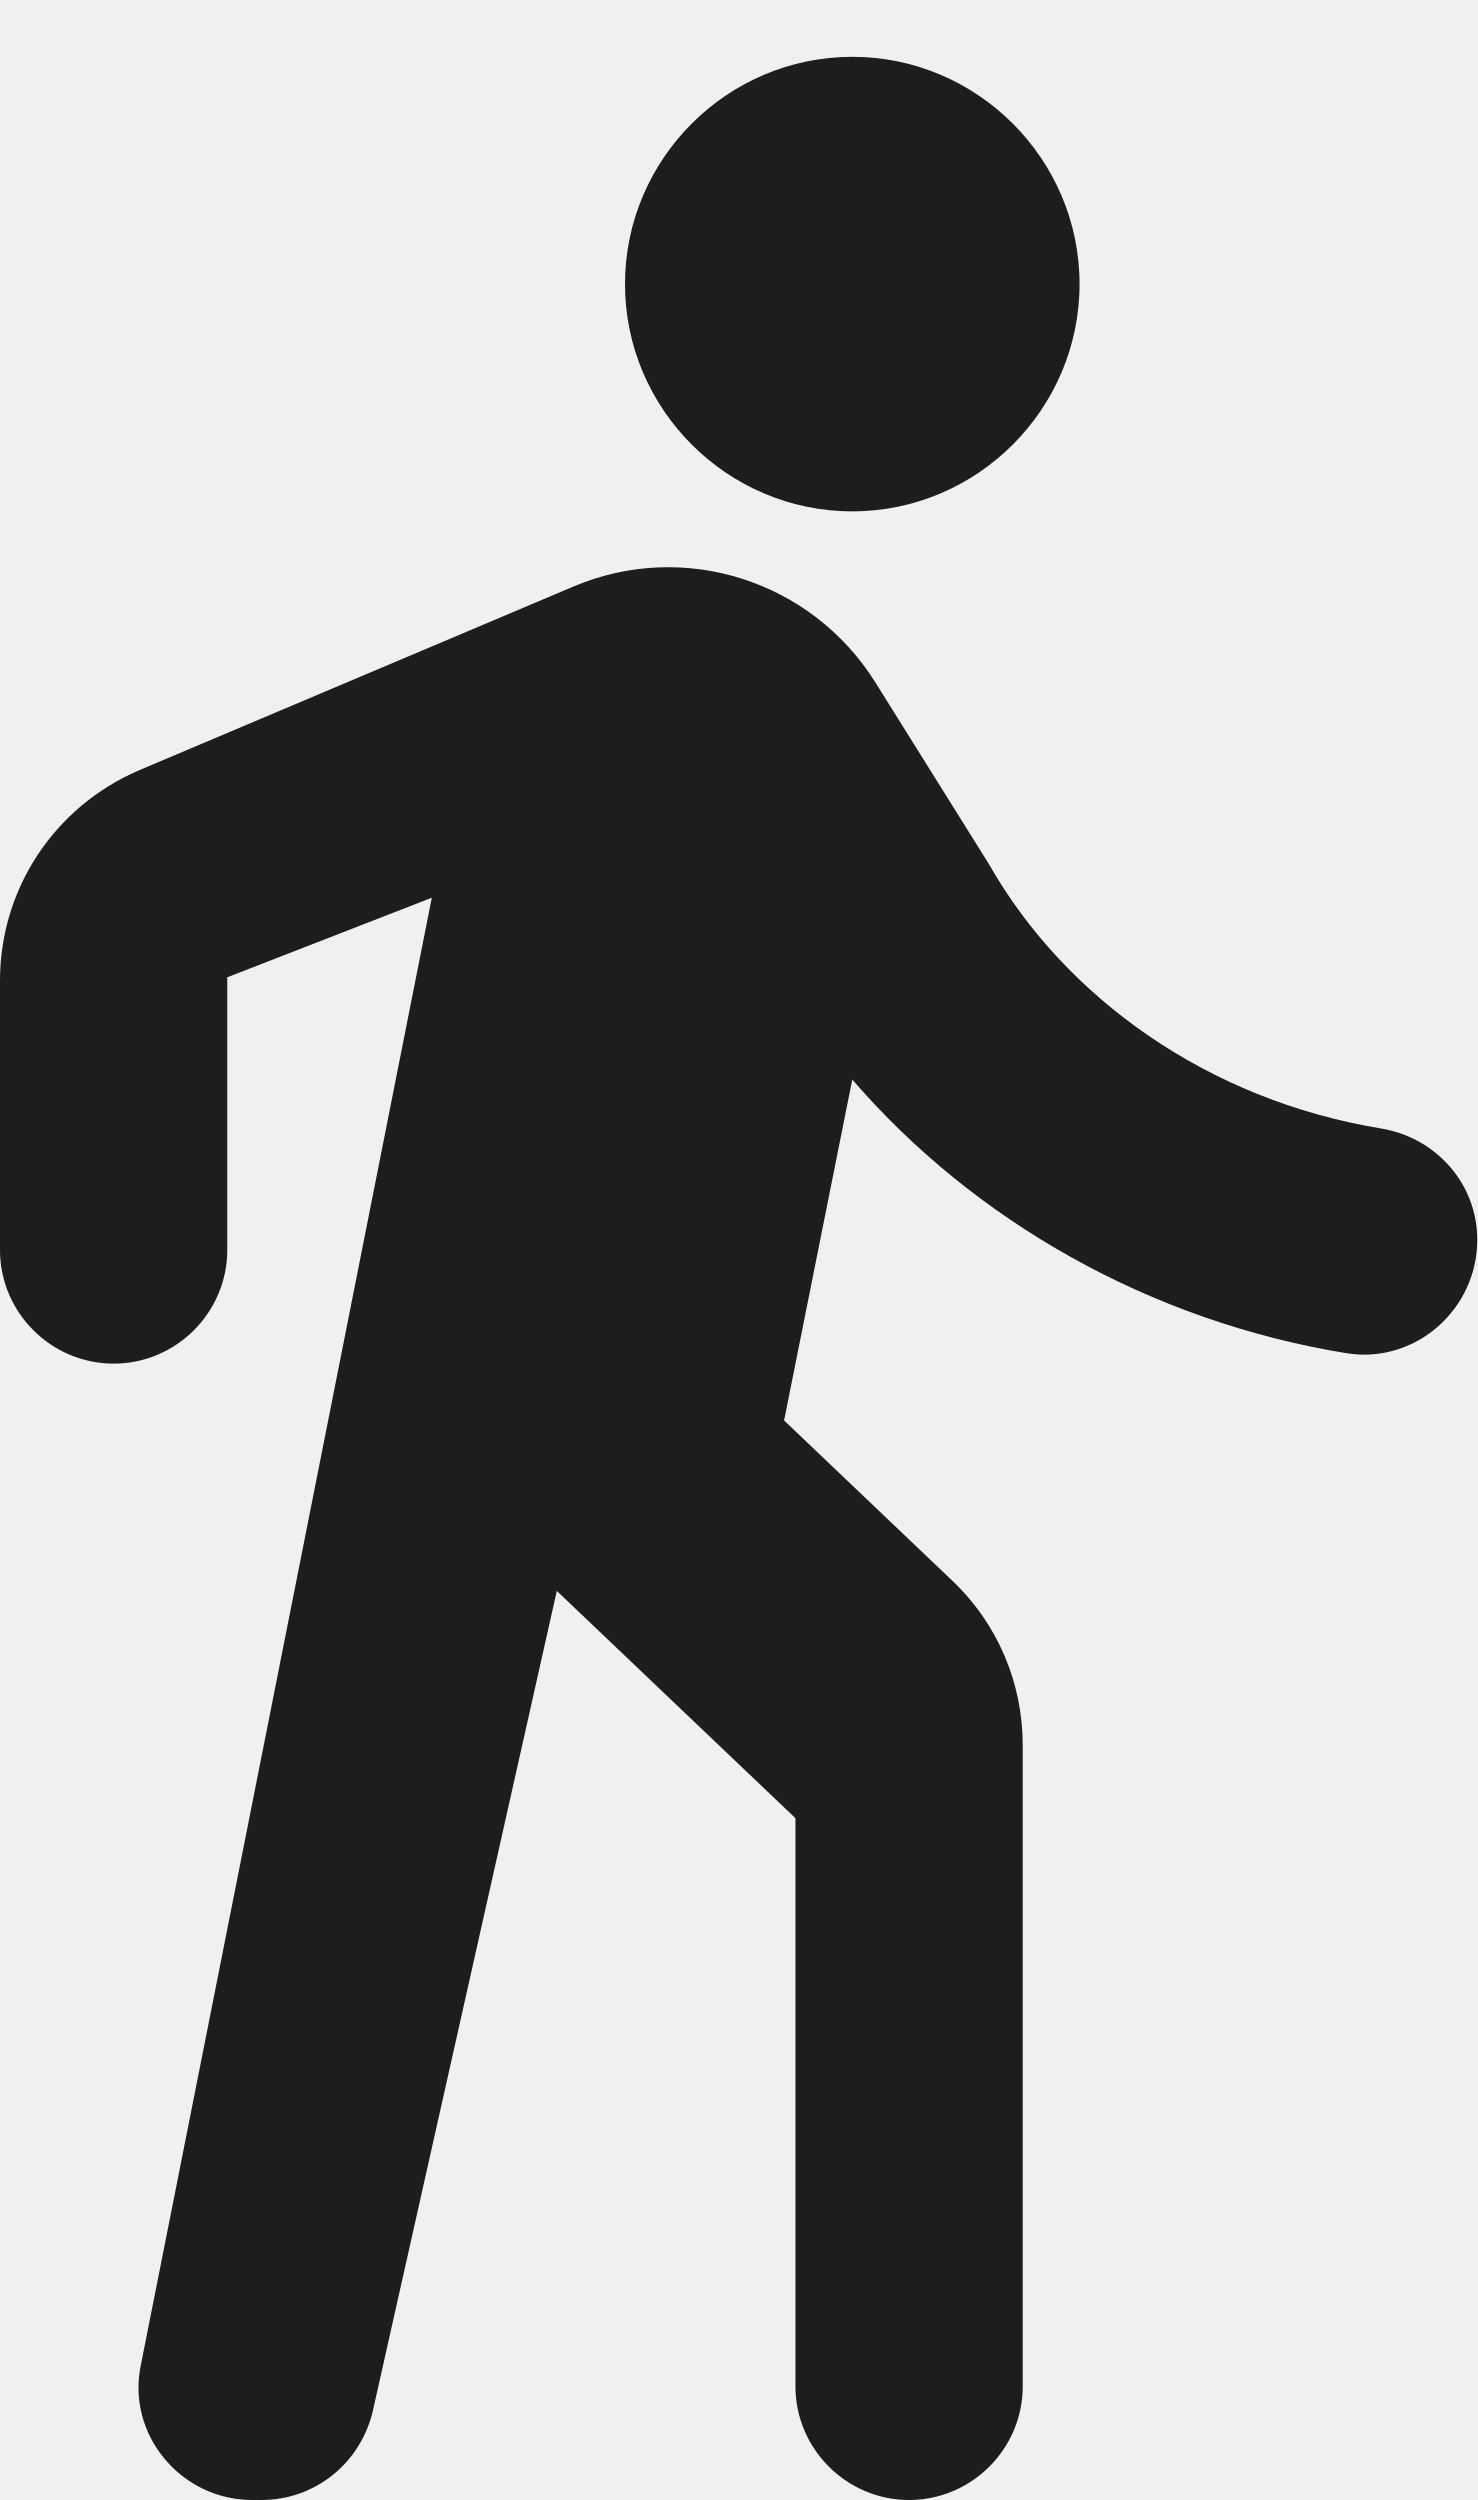
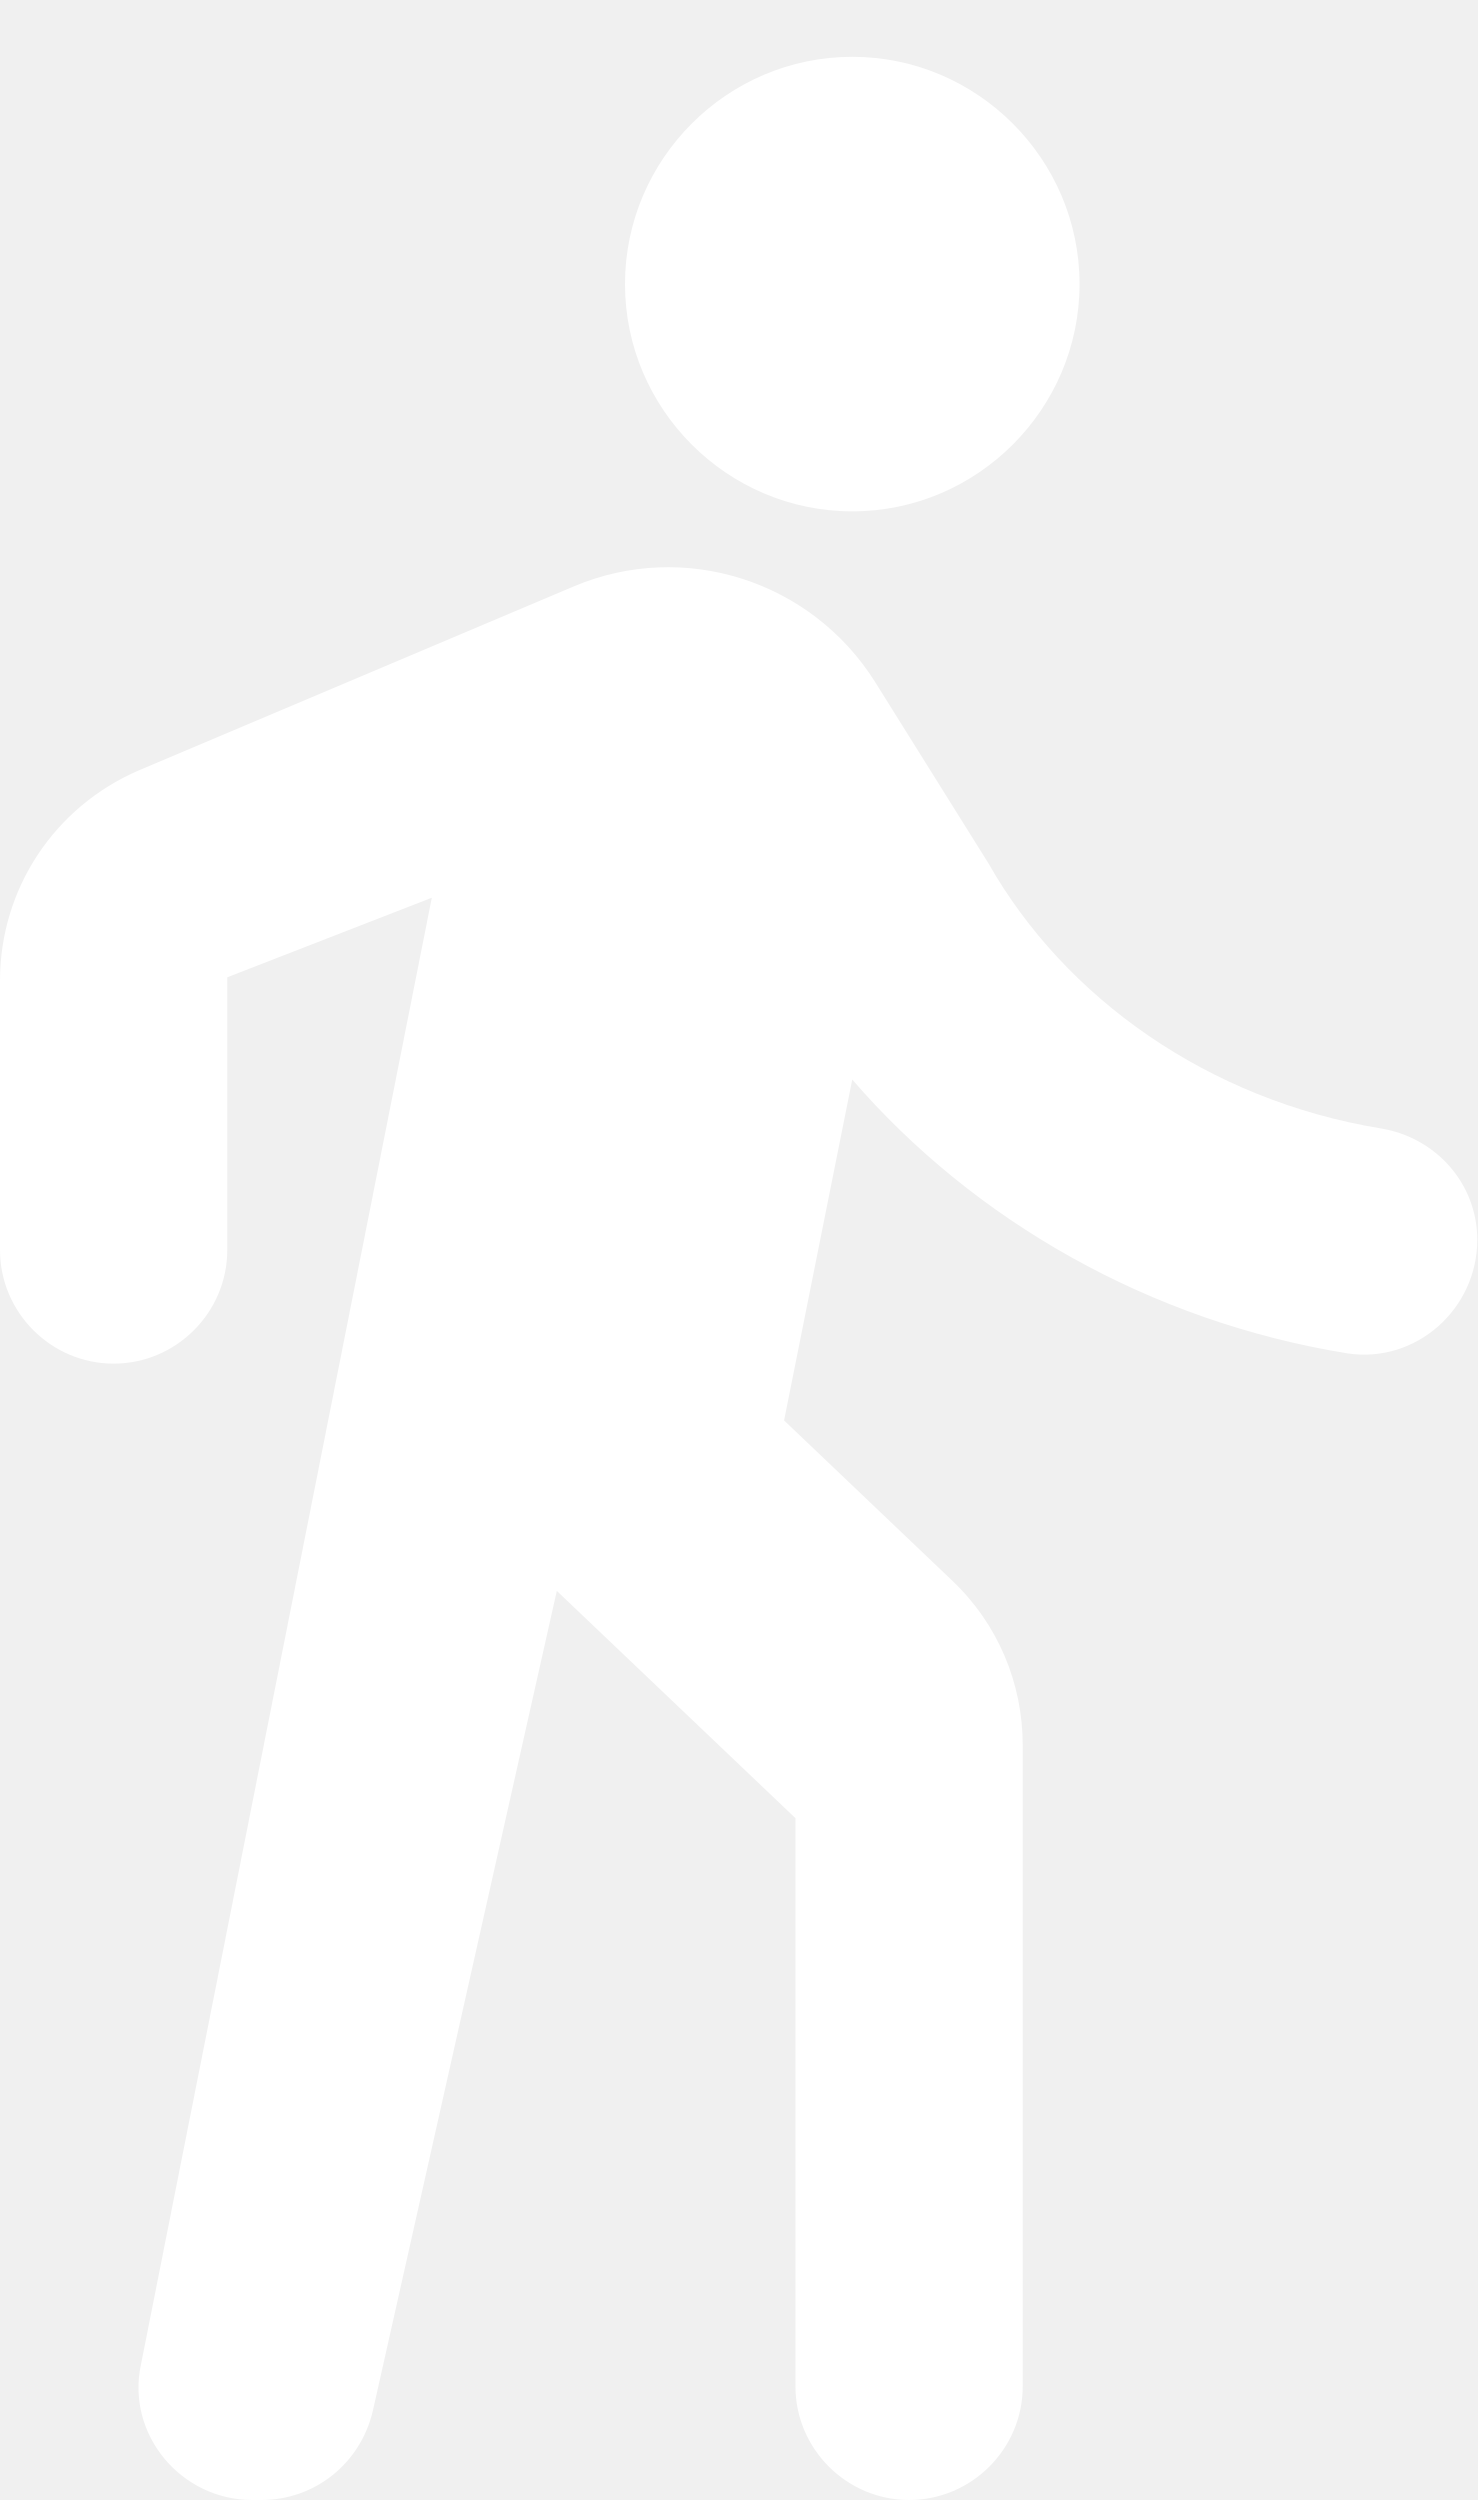
<svg xmlns="http://www.w3.org/2000/svg" width="13px" height="22px" viewBox="0 0 13 22" version="1.1">
  <g id="Icons" stroke="none" stroke-width="1" fill="none" fill-rule="evenodd">
    <g id="Rounded" transform="translate(-209, -3123)">
      <g id="Maps" transform="translate(100, 3068)">
        <g id="-Round-/-Maps-/-directions_walk" transform="translate(103, 54)">
          <g>
            <polygon id="Path" points="0 0 24 0 24 24 0 24" />
-             <path d="M13.5,5.5 C14.6,5.5 15.5,4.6 15.5,3.5 C15.5,2.4 14.6,1.5 13.5,1.5 C12.4,1.5 11.5,2.4 11.5,3.5 C11.5,4.6 12.4,5.5 13.5,5.5 Z M9.8,8.9 L7.24,21.81 C7.11,22.42 7.59,23 8.22,23 L8.3,23 C8.77,23 9.17,22.68 9.28,22.22 L10.9,15 L13,17 L13,22 C13,22.55 13.45,23 14,23 C14.55,23 15,22.55 15,22 L15,16.36 C15,15.81 14.78,15.29 14.38,14.91 L12.9,13.5 L13.5,10.5 C14.57,11.74 16.12,12.63 17.86,12.91 C18.46,13 19,12.52 19,11.91 C19,11.42 18.64,11.01 18.15,10.93 C16.63,10.68 15.37,9.78 14.7,8.6 L13.7,7 C13.14,6.11 12.02,5.75 11.05,6.16 L7.22,7.78 C6.48,8.1 6,8.82 6,9.63 L6,12 C6,12.55 6.45,13 7,13 C7.55,13 8,12.55 8,12 L8,9.6 L9.8,8.9 Z" id="🔹-Icon-Color" fill="#1D1D1D" />
+             <path d="M13.5,5.5 C14.6,5.5 15.5,4.6 15.5,3.5 C15.5,2.4 14.6,1.5 13.5,1.5 C12.4,1.5 11.5,2.4 11.5,3.5 C11.5,4.6 12.4,5.5 13.5,5.5 Z M9.8,8.9 L7.24,21.81 C7.11,22.42 7.59,23 8.22,23 L8.3,23 C8.77,23 9.17,22.68 9.28,22.22 L10.9,15 L13,17 L13,22 C13,22.55 13.45,23 14,23 C14.55,23 15,22.55 15,22 L15,16.36 C15,15.81 14.78,15.29 14.38,14.91 L12.9,13.5 L13.5,10.5 C14.57,11.74 16.12,12.63 17.86,12.91 C18.46,13 19,12.52 19,11.91 C19,11.42 18.64,11.01 18.15,10.93 C16.63,10.68 15.37,9.78 14.7,8.6 L13.7,7 C13.14,6.11 12.02,5.75 11.05,6.16 L7.22,7.78 C6.48,8.1 6,8.82 6,9.63 L6,12 C6,12.55 6.45,13 7,13 C7.55,13 8,12.55 8,12 L8,9.6 L9.8,8.9 Z" id="🔹-Icon-Color" fill="#FFF" />
          </g>
        </g>
      </g>
    </g>
  </g>
</svg>
